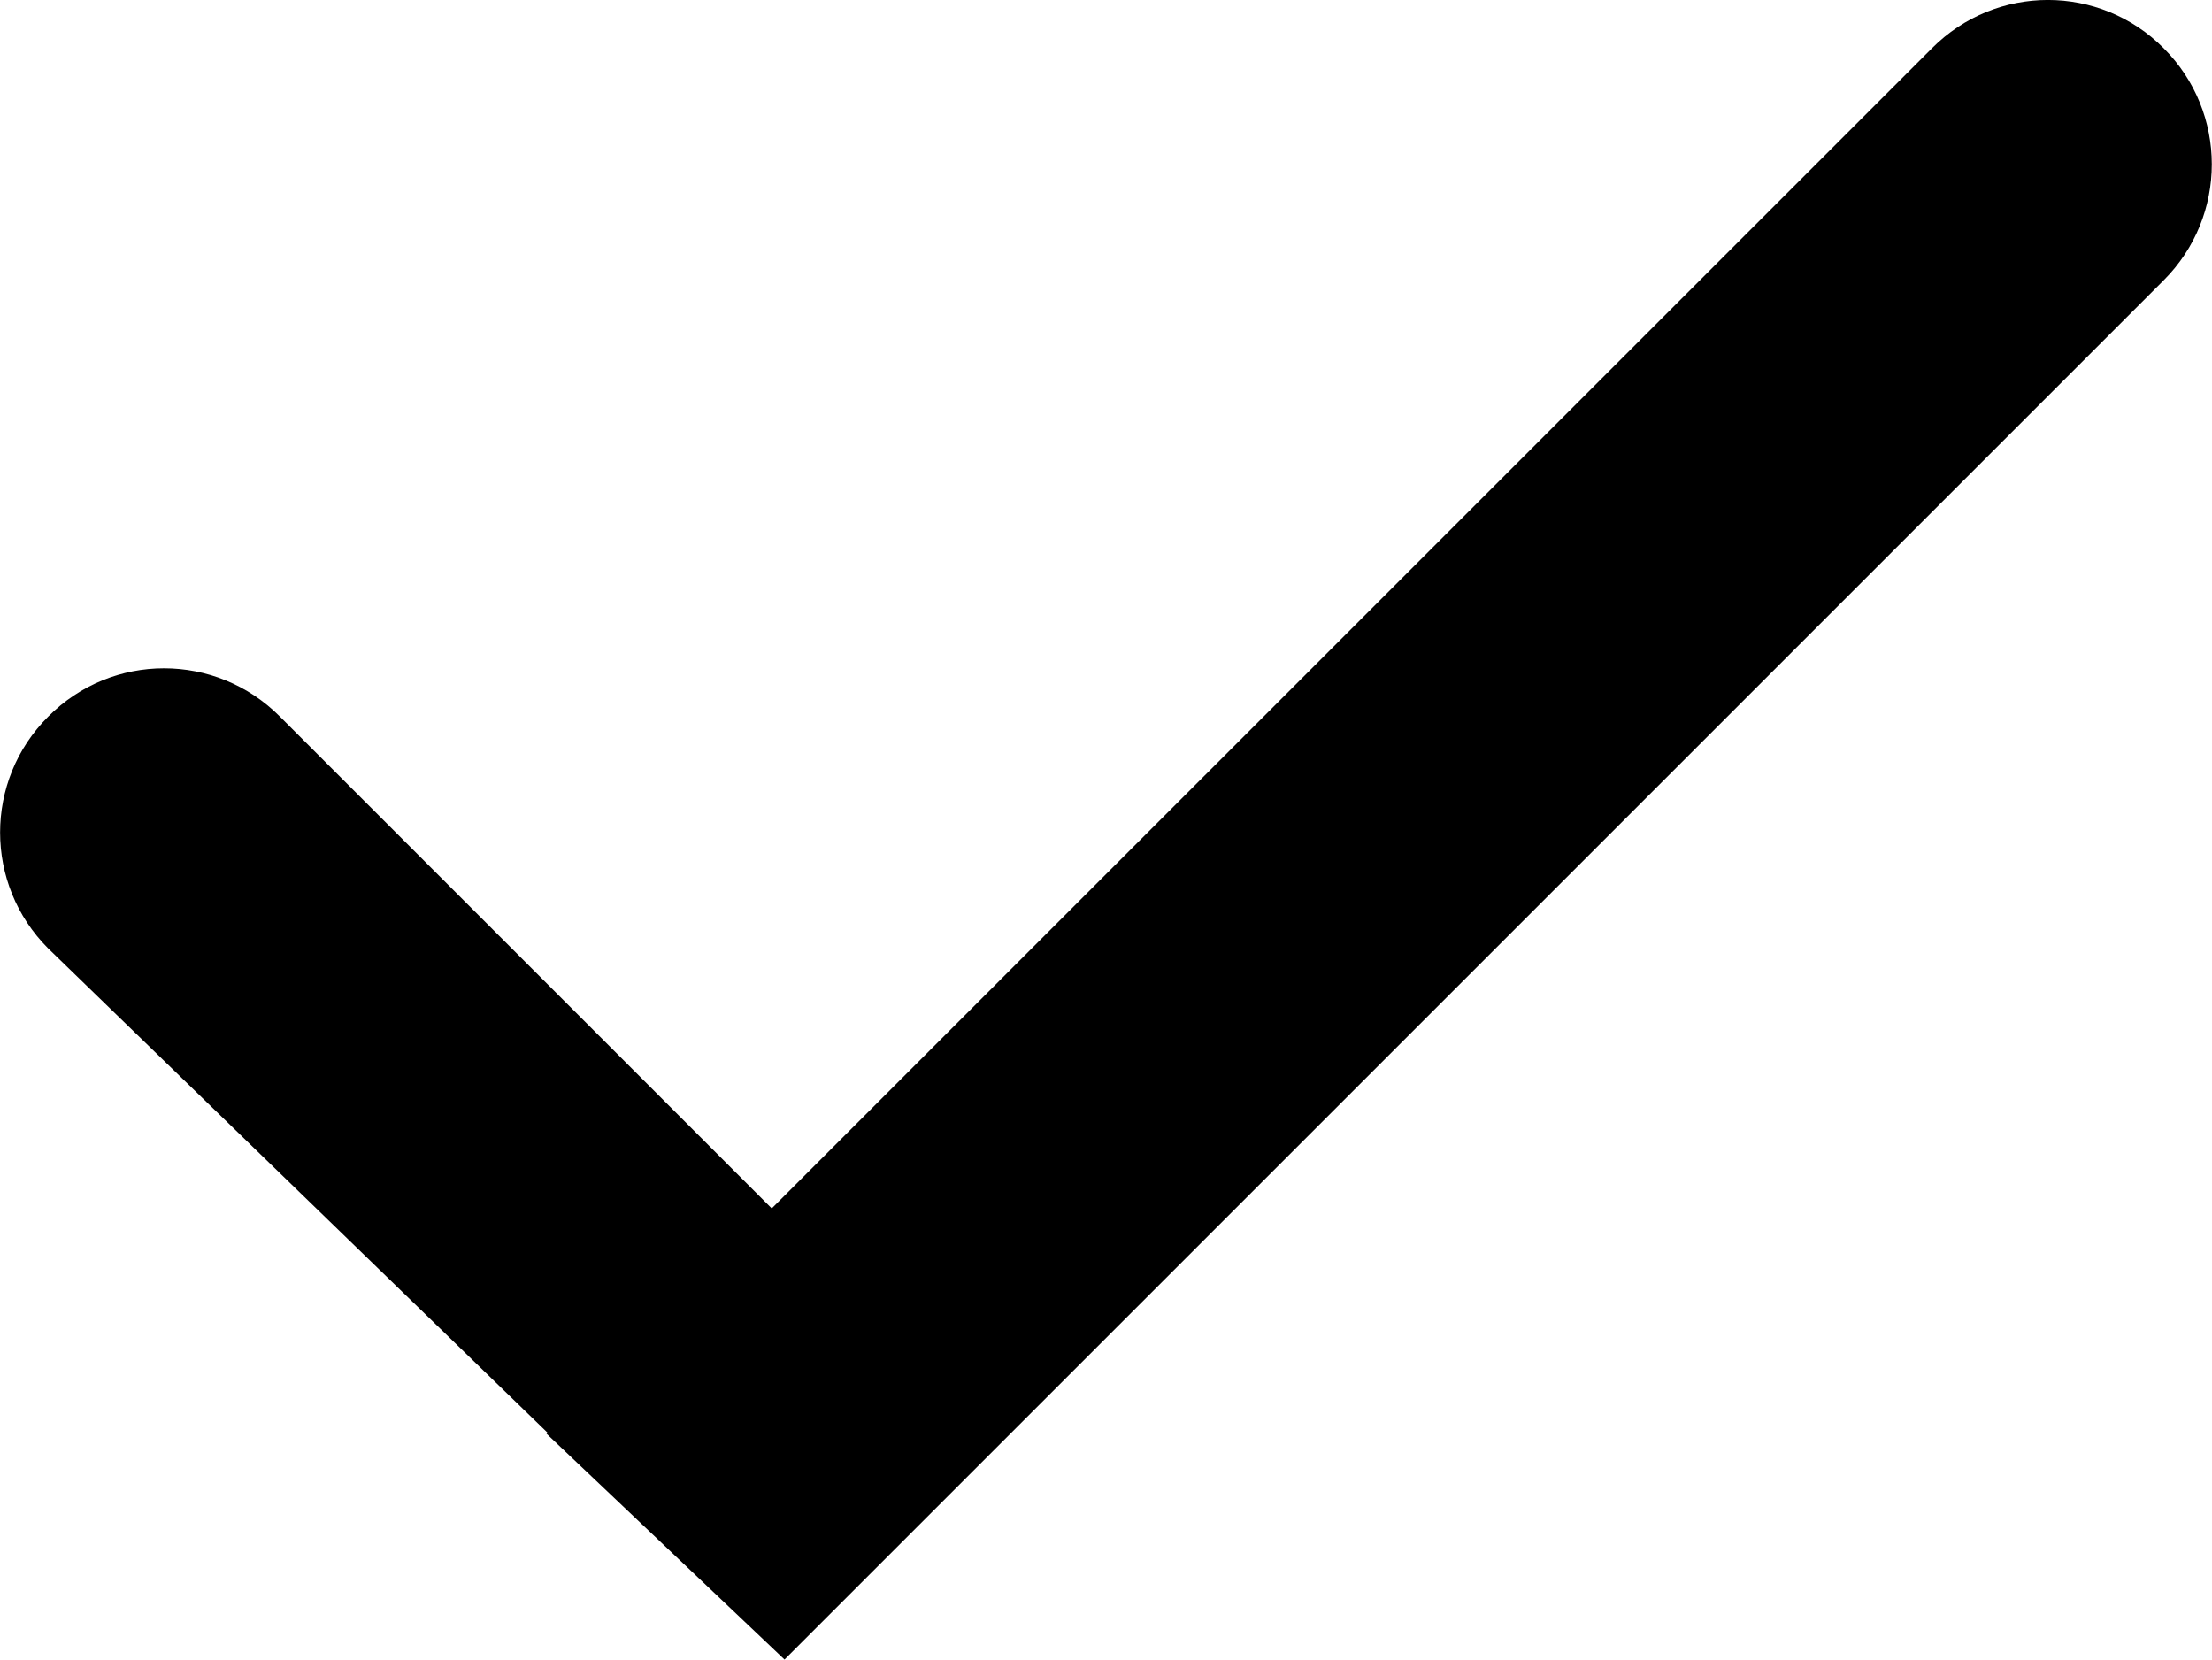
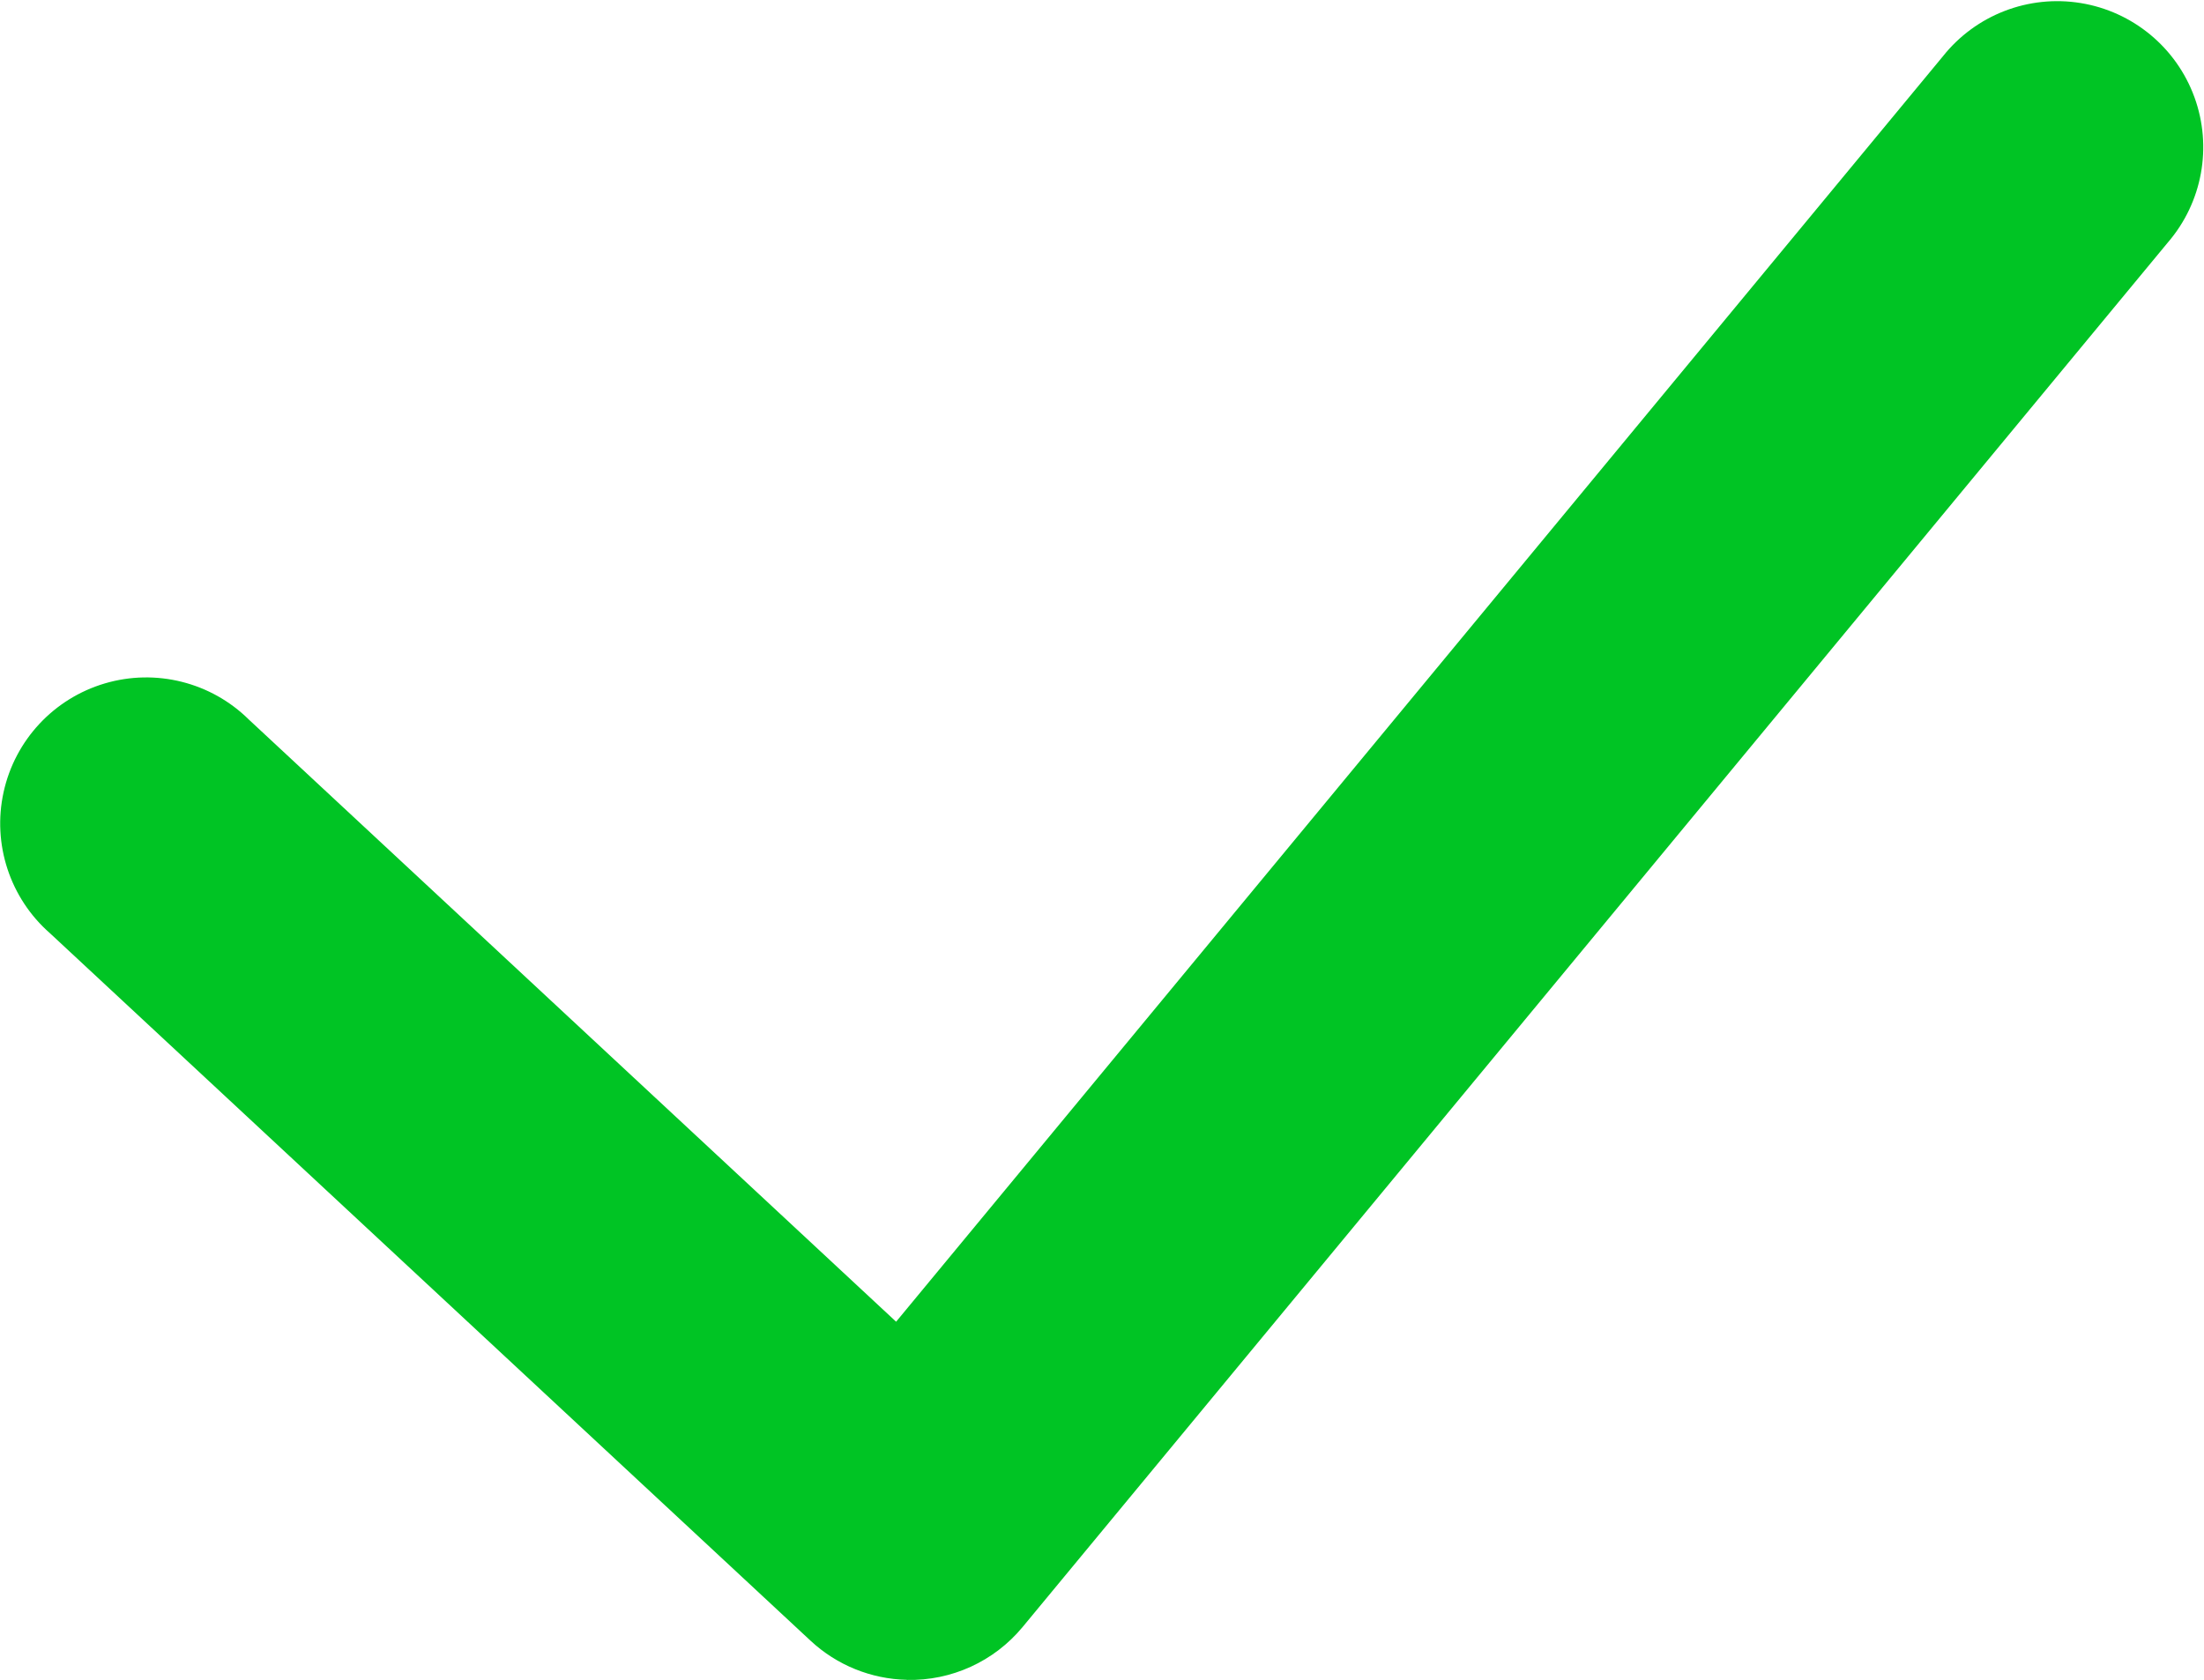
- <svg xmlns="http://www.w3.org/2000/svg" width="19.874" height="14.91" version="1.1" viewBox="0 0 19.874 14.91" xml:space="preserve">
+ <svg xmlns="http://www.w3.org/2000/svg" width="30.184" height="23.009" version="1.1" viewBox="0 0 30.184 23.009" xml:space="preserve">
  <defs>
-     <clipPath id="clipPath80">
-       <path d="M 0,11.183 H 14.905 V 0 H 0 Z" />
+     <clipPath id="clipPath4505">
+       <path d="m0 48h48v-48h-48z" />
    </clipPath>
  </defs>
-   <g transform="matrix(1.3333 0 0 -1.3333 0 14.91)">
-     <g clip-path="url(#clipPath80)">
-       <g transform="translate(3.7236,1.4961)">
-         <path d="m0 0-3.399 3.296c-0.432 0.432-0.432 1.131 0 1.562 0.431 0.434 1.13 0.434 1.562 0l3.334-3.334" />
-       </g>
-       <g transform="translate(3.6826,1.5225)">
-         <path d="m0 0l9.336 9.335c0.432 0.434 1.131 0.434 1.562 0 0.432-0.432 0.432-1.131 0-1.563l-9.294-9.294" />
+   <g transform="matrix(1.3333 0 0 -1.3333 -16.547 43.248)">
+     <g clip-path="url(#clipPath4505)">
+       <g transform="translate(13.945 23.947)">
+         <path d="m7.781-8.768a1.5 1.5 0 0 0 -0.99 0.402l-7.812 7.268a1.5 1.5 0 1 0 2.043 2.195l6.648-6.186 10.752 13a1.5 1.5 0 1 0 2.311 -1.912l-11.764-14.225a1.5 1.5 0 0 0 -1.188 -0.543z" color="#000000" color-rendering="auto" dominant-baseline="auto" fill="#00c424" image-rendering="auto" shape-rendering="auto" solid-color="#000000" style="font-feature-settings:normal;font-variant-alternates:normal;font-variant-caps:normal;font-variant-ligatures:normal;font-variant-numeric:normal;font-variant-position:normal;isolation:auto;mix-blend-mode:normal;shape-padding:0;text-decoration-color:#000000;text-decoration-line:none;text-decoration-style:solid;text-indent:0;text-orientation:mixed;text-transform:none;white-space:normal" />
      </g>
    </g>
  </g>
</svg>
